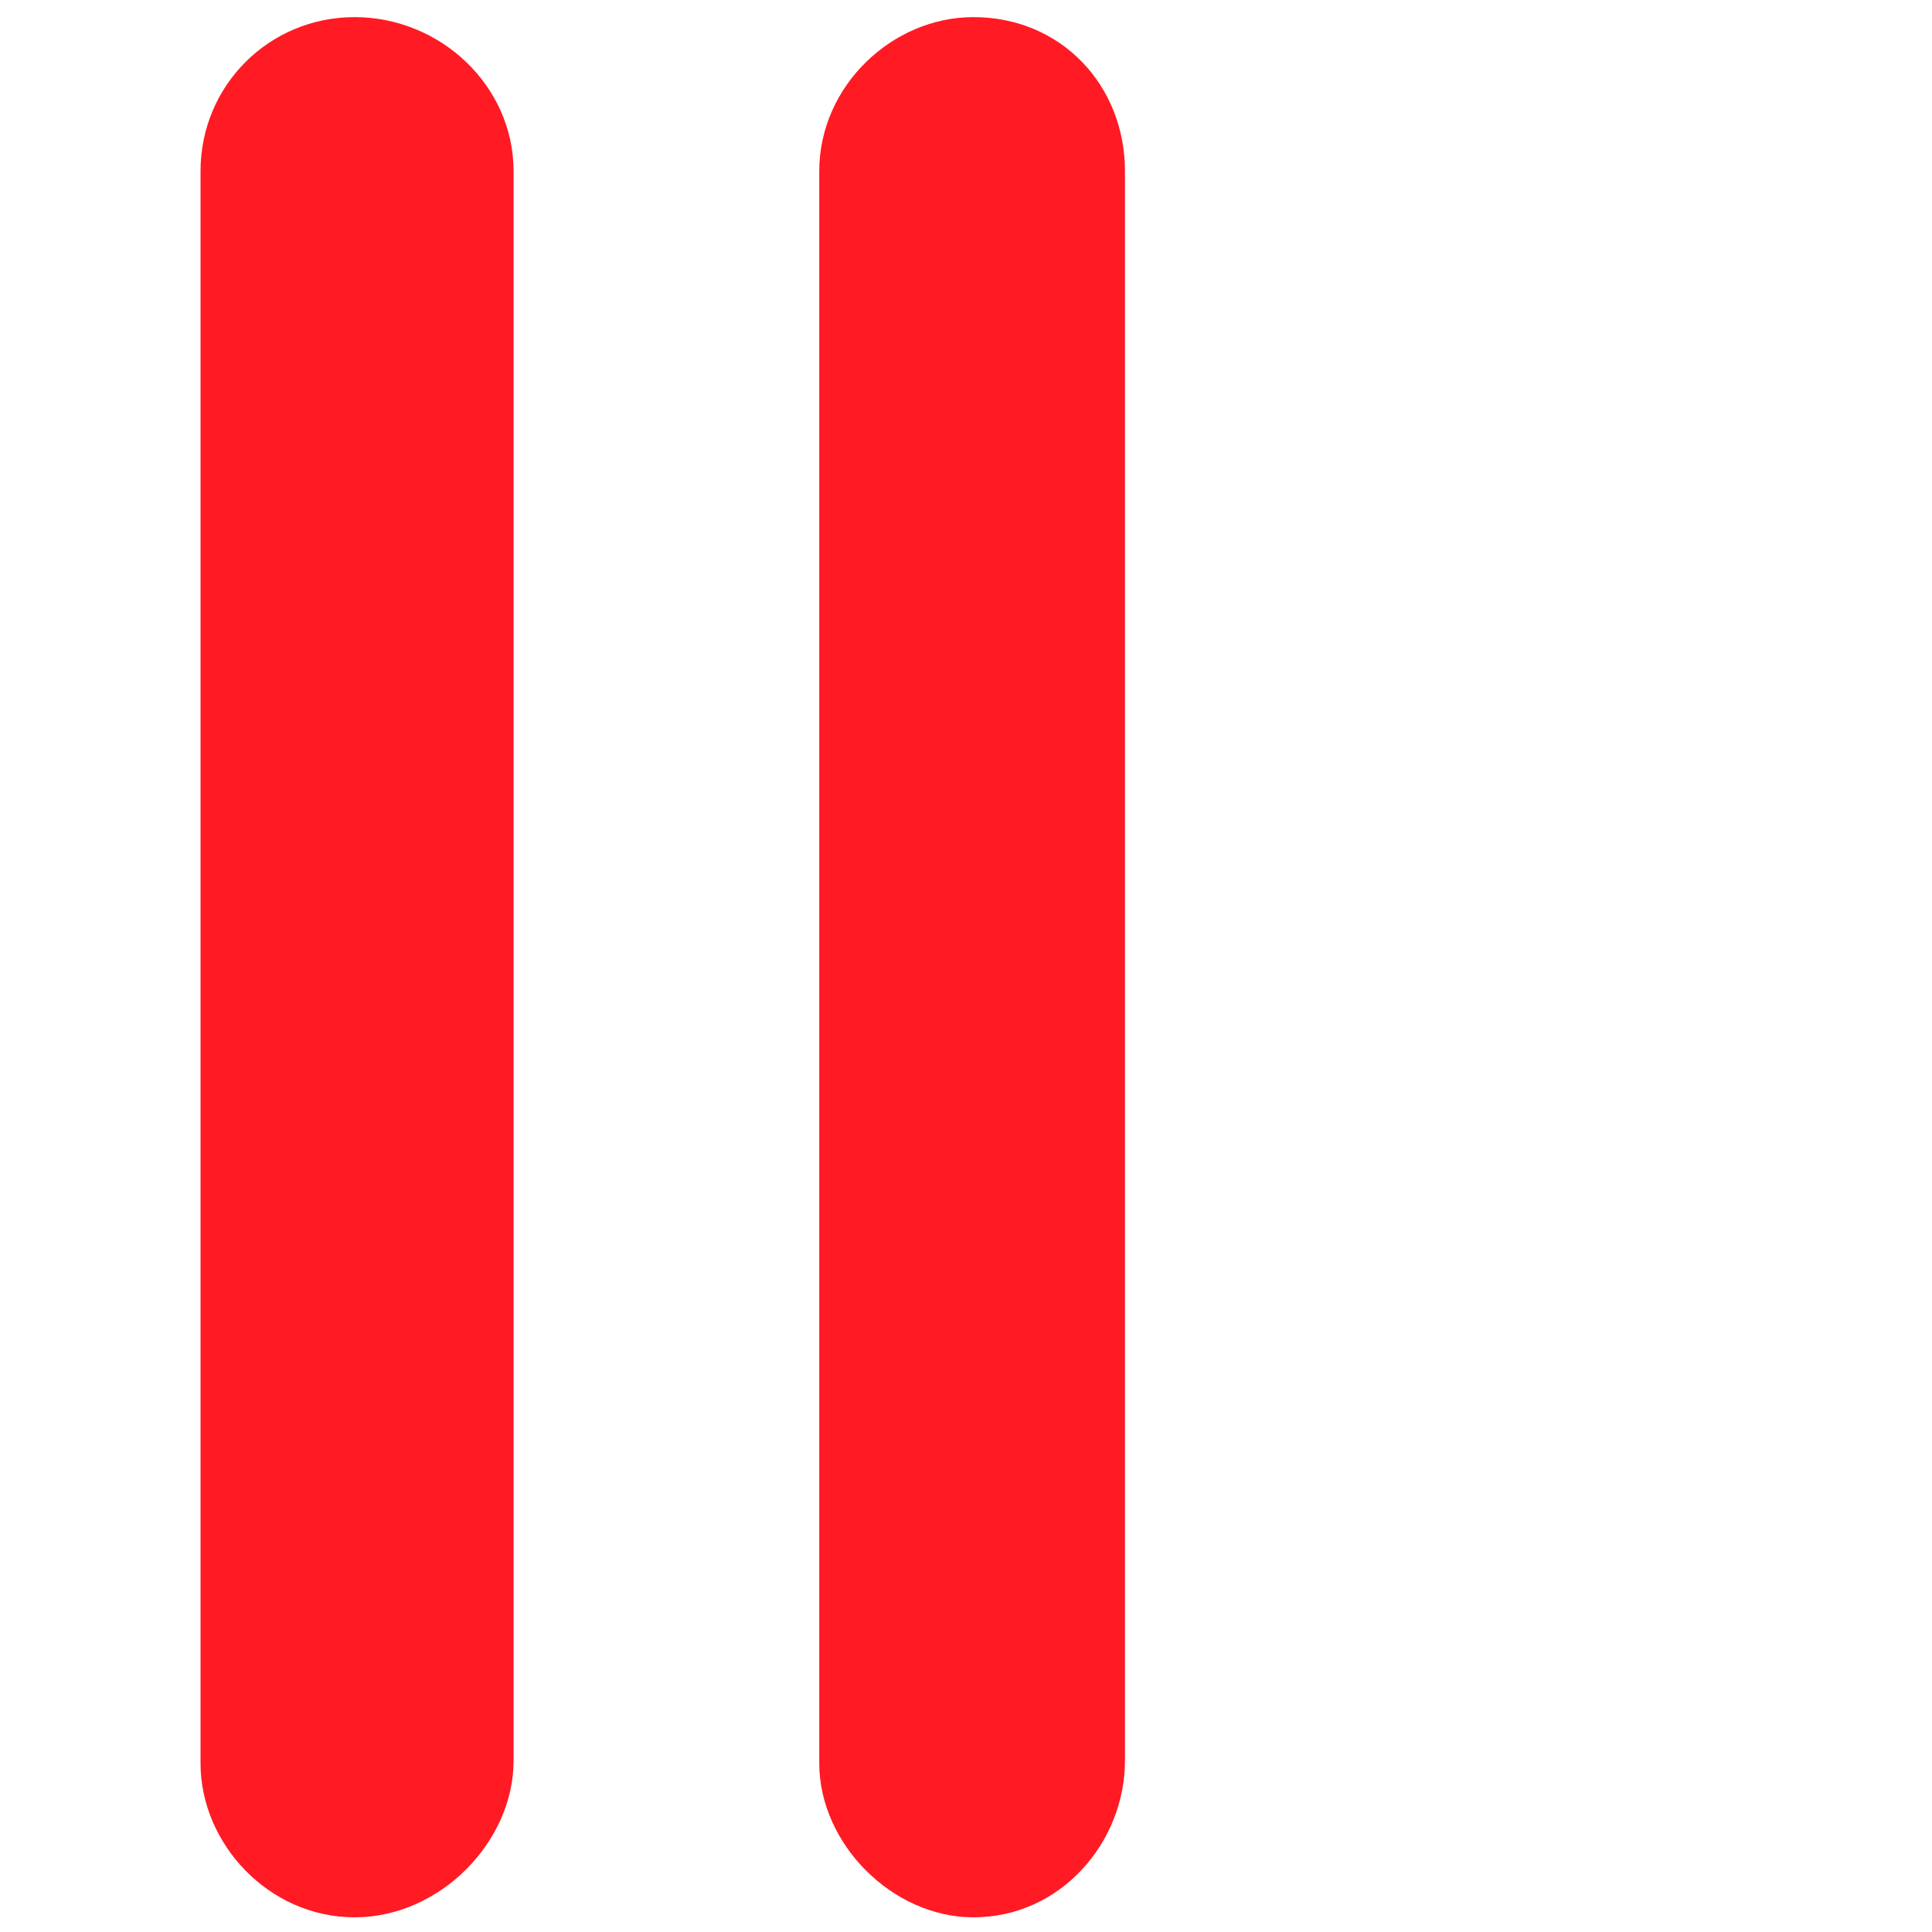
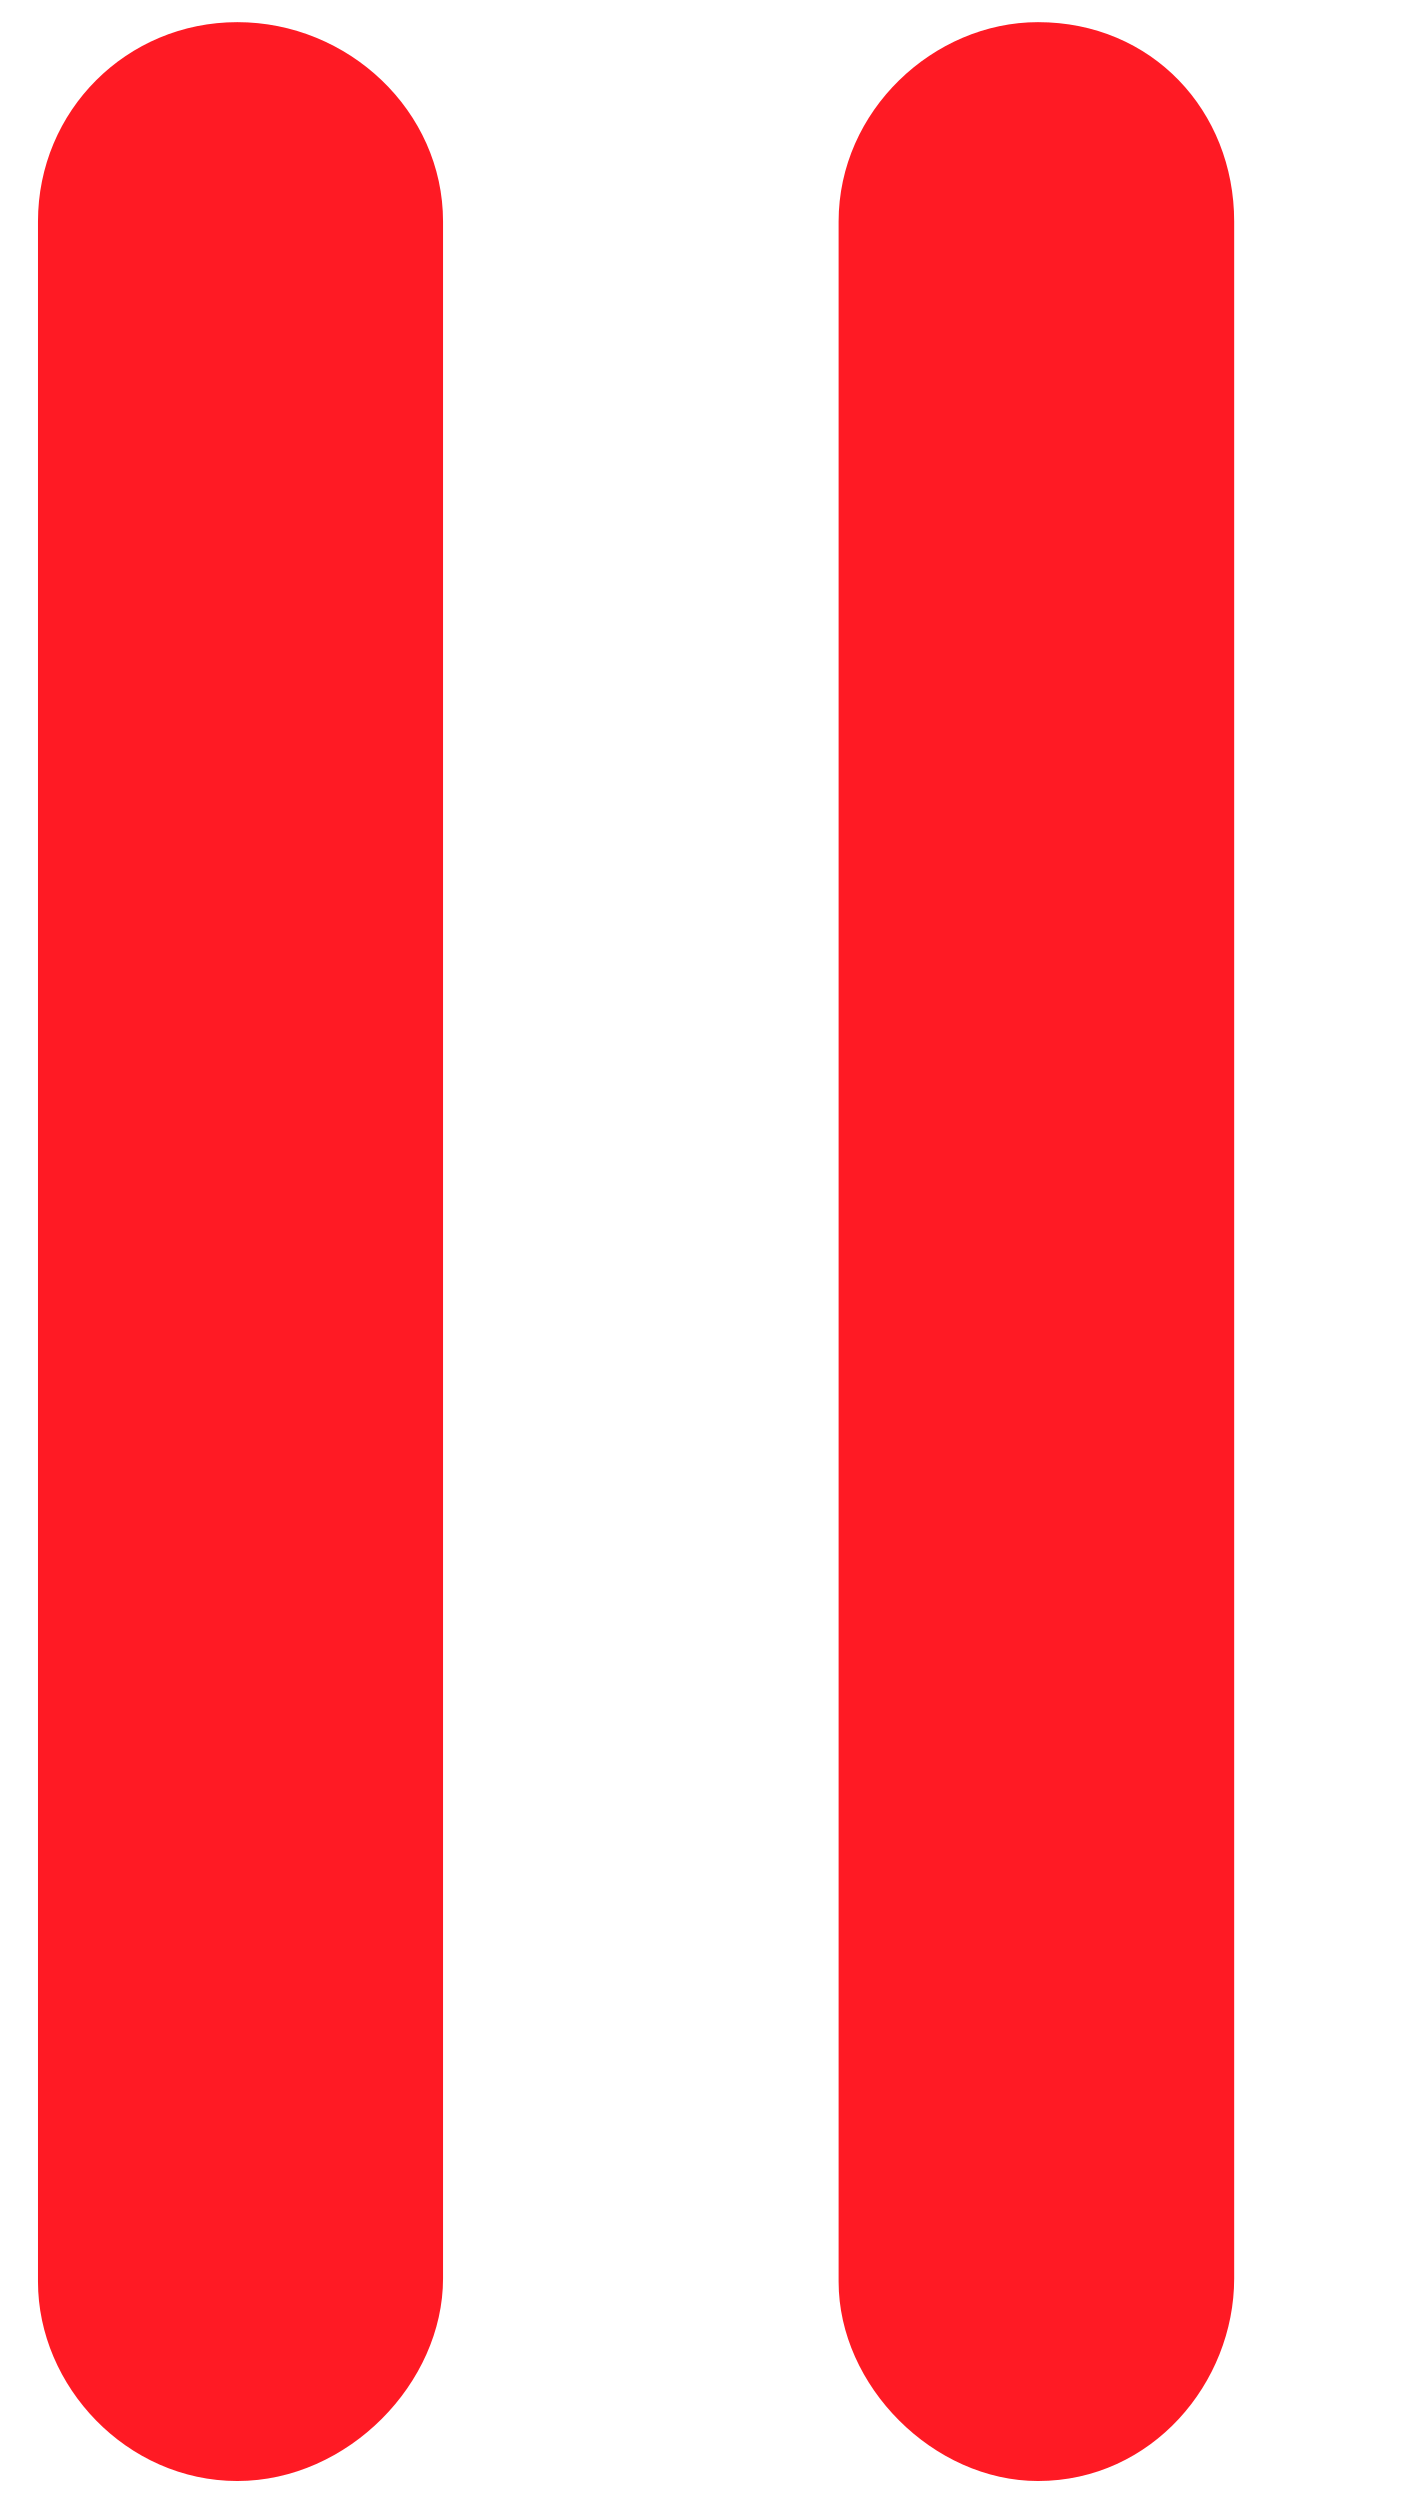
- <svg xmlns="http://www.w3.org/2000/svg" version="1" viewBox="0 -3 79 79">
-   <g fill="#ff1a24" fill-rule="evenodd" stroke-width=".3" stroke-linejoin="bevel">
+ <svg xmlns="http://www.w3.org/2000/svg" version="1" viewBox="7 -3 45 79">
+   <g fill="#ff1a24" stroke-width=".3" stroke-linejoin="bevel">
    <path d="M14.5-2.3C18-2.3 21 .5 21 4v65c0 3.3-3 6.4-6.5 6.4s-6.3-3-6.3-6.3V4c0-3.5 2.8-6.3 6.3-6.3zM39.8-2.3C43.4-2.3 46 .5 46 4v65c0 3.3-2.6 6.4-6.2 6.4-3.3 0-6.3-3-6.3-6.3V4c0-3.5 3-6.3 6.3-6.3z" />
  </g>
</svg>
